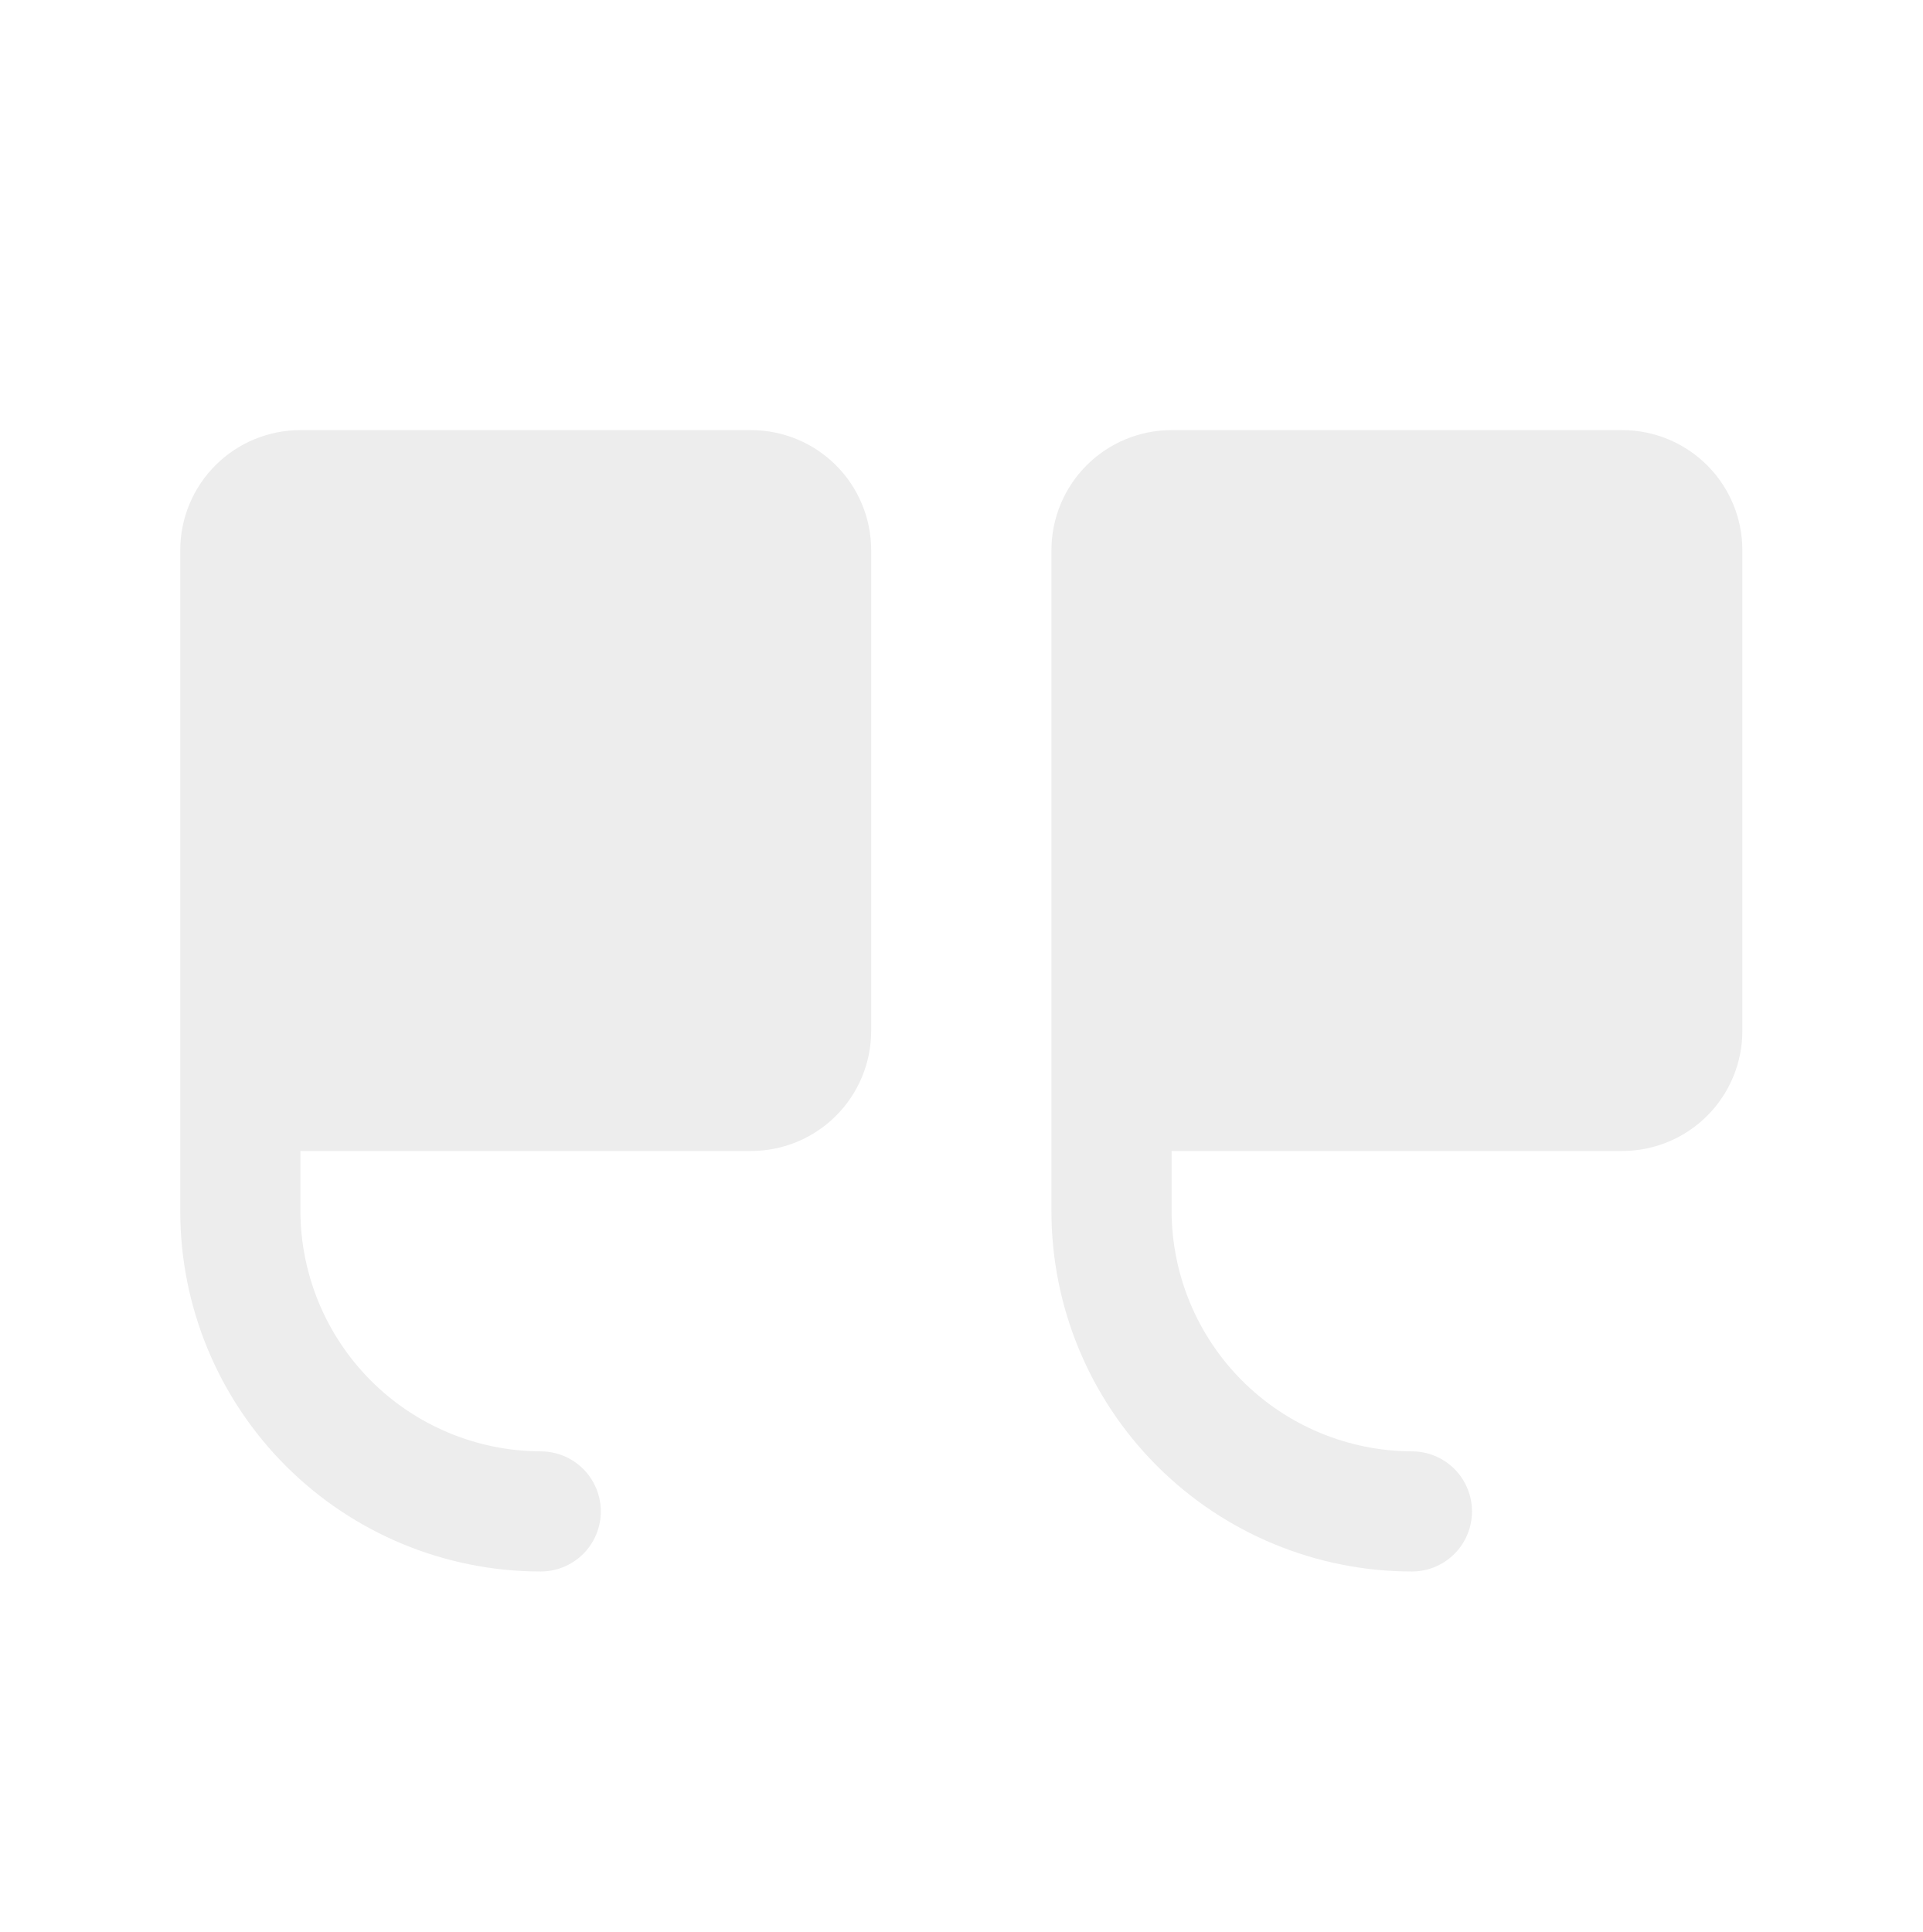
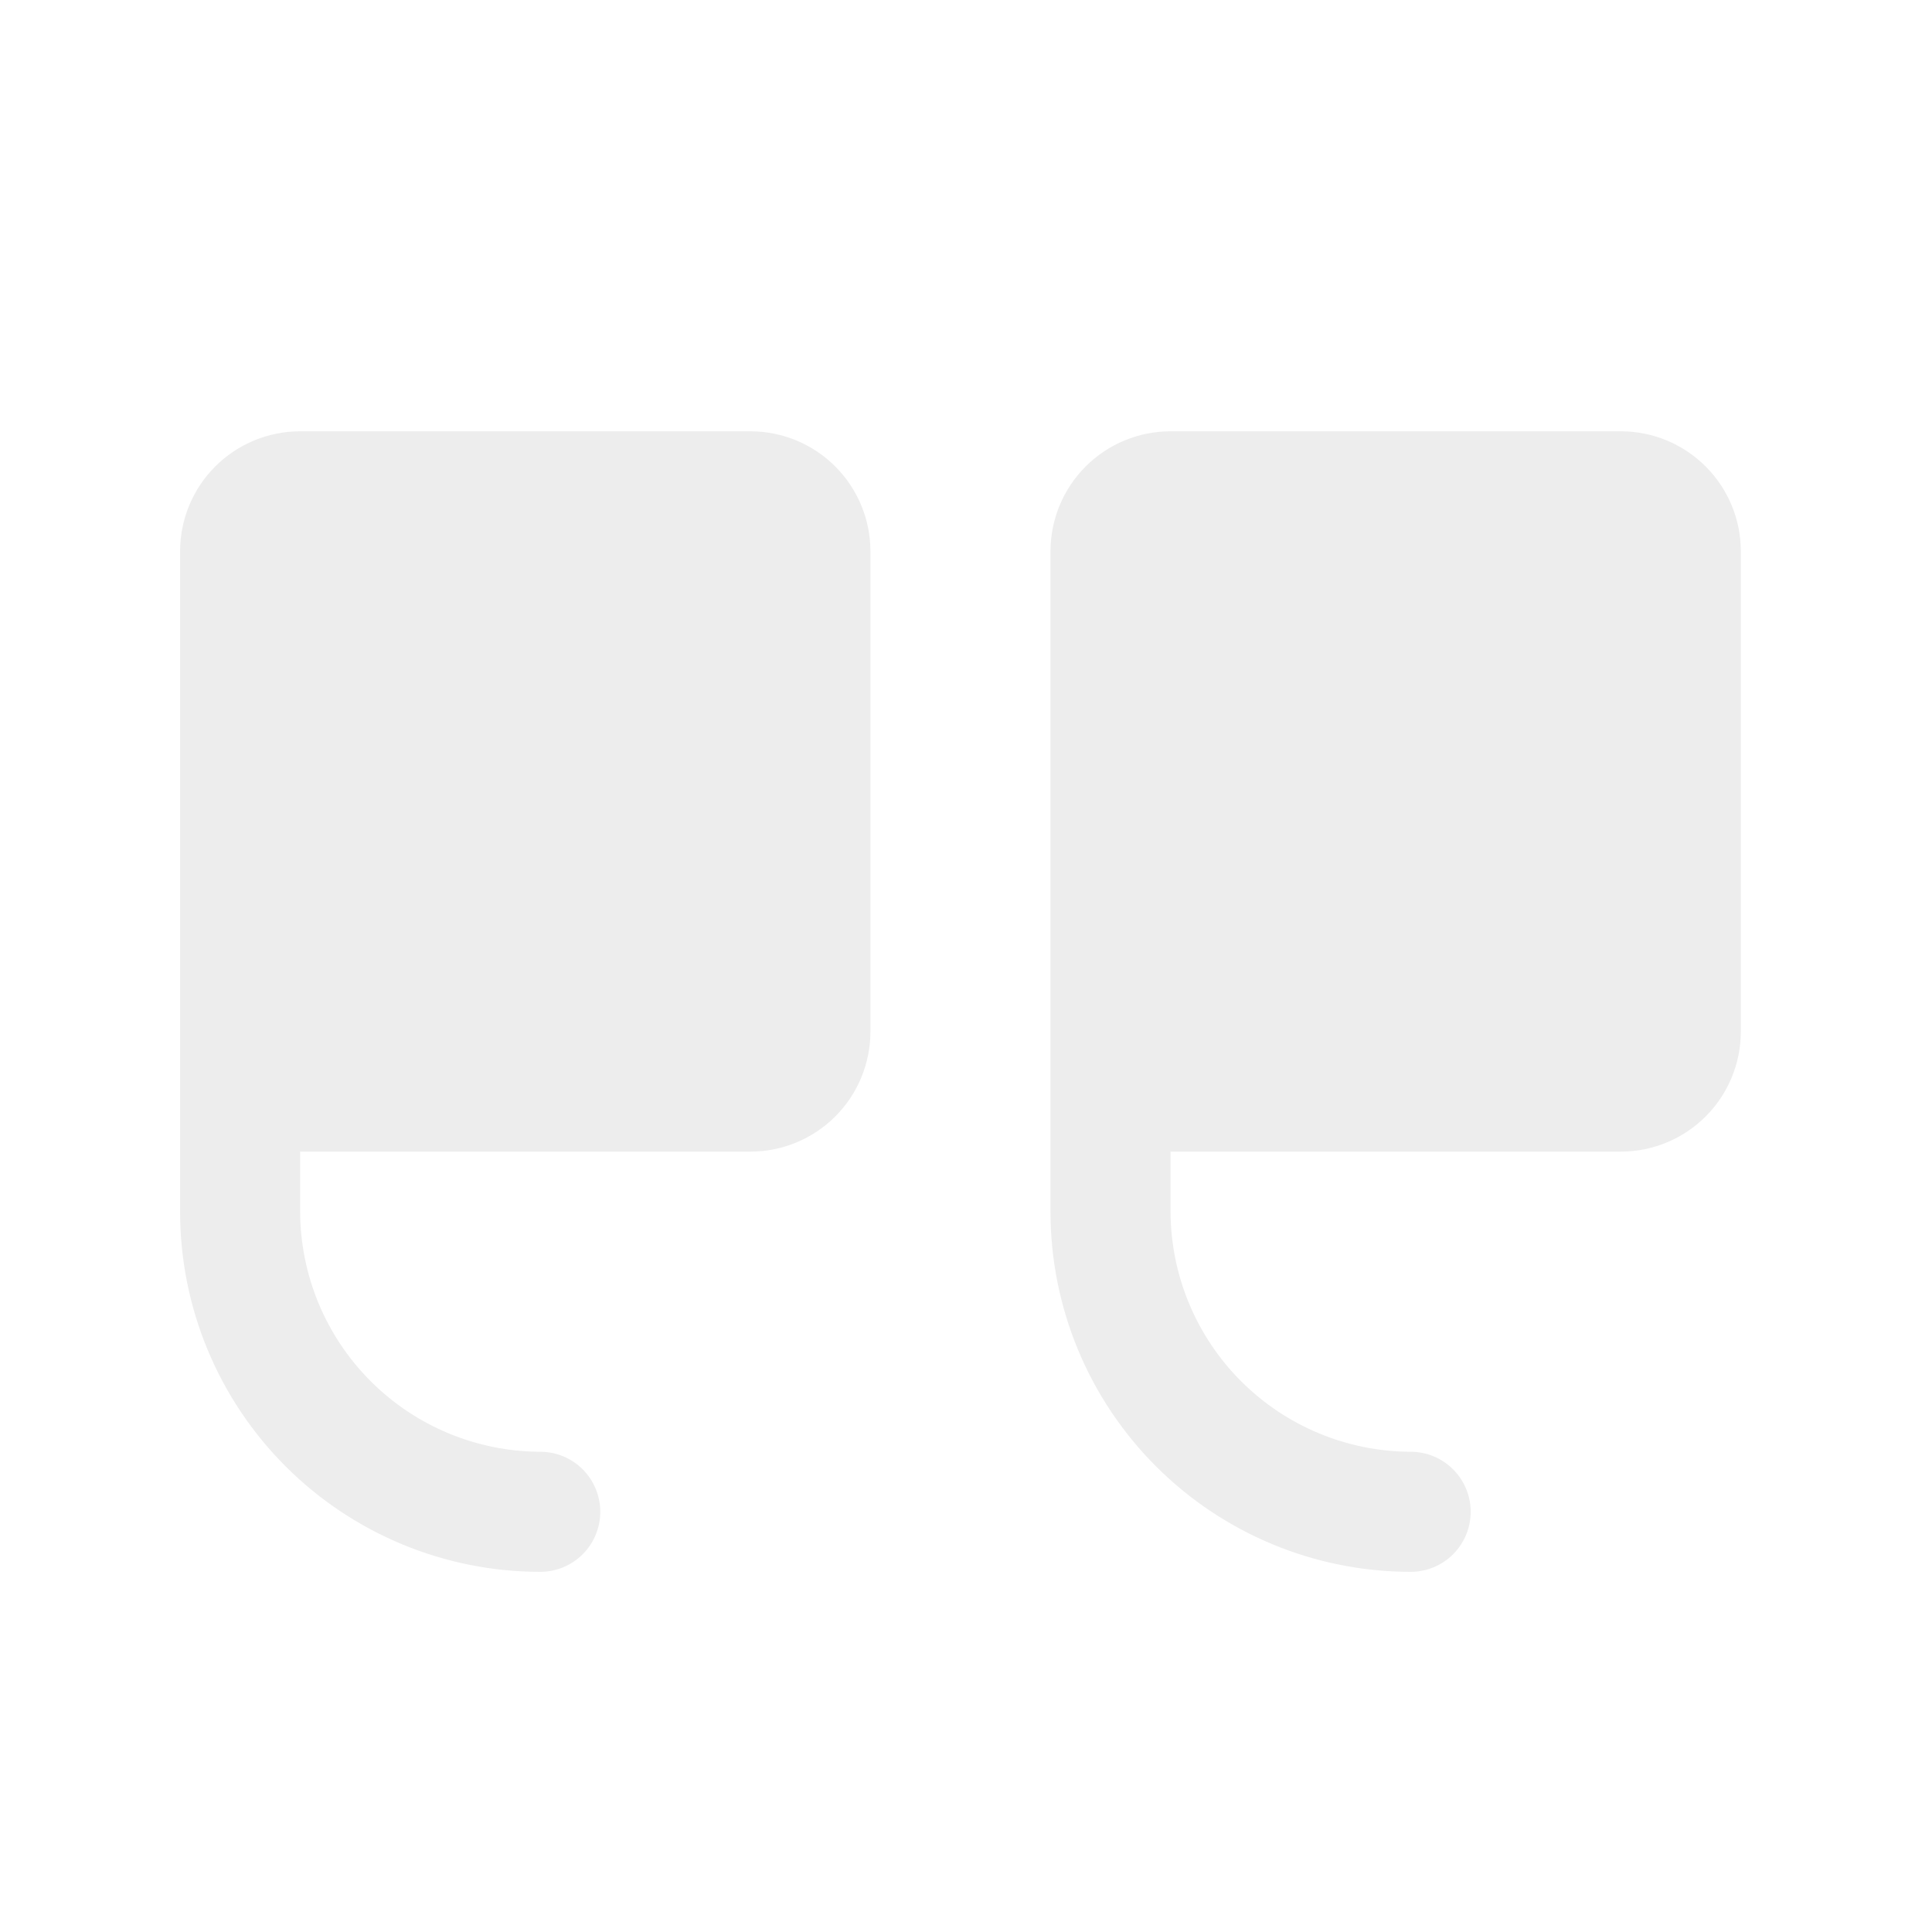
- <svg xmlns="http://www.w3.org/2000/svg" width="199" height="200" viewBox="0 0 199 200" fill="none">
+ <svg xmlns="http://www.w3.org/2000/svg" width="173" height="173" viewBox="0 0 173 173" fill="none">
  <g style="mix-blend-mode:difference">
-     <path d="M108.828 56.962V125.369C108.828 135.265 112.759 144.755 119.757 151.753C126.754 158.75 136.245 162.681 146.141 162.681C147.79 162.681 149.372 162.026 150.538 160.86C151.704 159.693 152.359 158.112 152.359 156.462C152.359 154.813 151.704 153.231 150.538 152.065C149.372 150.899 147.79 150.244 146.141 150.244C139.55 150.223 133.235 147.596 128.574 142.935C123.913 138.275 121.286 131.96 121.266 125.369V119.15H167.906C171.205 119.15 174.368 117.84 176.701 115.507C179.033 113.175 180.344 110.011 180.344 106.712V56.962C180.344 53.664 179.033 50.5 176.701 48.168C174.368 45.835 171.205 44.525 167.906 44.525H121.266C117.967 44.525 114.803 45.835 112.471 48.168C110.139 50.5 108.828 53.664 108.828 56.962ZM31.094 44.525H77.734C81.033 44.525 84.197 45.835 86.529 48.168C88.862 50.5 90.172 53.664 90.172 56.962V106.712C90.172 110.011 88.862 113.175 86.529 115.507C84.197 117.84 81.033 119.15 77.734 119.15H31.094V125.369C31.114 131.96 33.742 138.275 38.402 142.935C43.063 147.596 49.378 150.223 55.969 150.244C57.618 150.244 59.2 150.899 60.366 152.065C61.532 153.231 62.188 154.813 62.188 156.462C62.188 158.112 61.532 159.693 60.366 160.86C59.2 162.026 57.618 162.681 55.969 162.681C46.073 162.681 36.582 158.75 29.585 151.753C22.587 144.755 18.656 135.265 18.656 125.369V56.962C18.656 53.664 19.967 50.5 22.299 48.168C24.632 45.835 27.795 44.525 31.094 44.525V44.525Z" fill="#121212" />
+     <path d="M94.066 49.37V108.498C94.066 117.051 97.464 125.254 103.512 131.303C109.561 137.351 117.764 140.749 126.317 140.749C127.743 140.749 129.11 140.183 130.118 139.175C131.126 138.166 131.692 136.799 131.692 135.374C131.692 133.948 131.126 132.581 130.118 131.573C129.11 130.565 127.743 129.998 126.317 129.998C120.62 129.981 115.162 127.71 111.133 123.681C107.105 119.653 104.834 114.195 104.816 108.498V103.122H145.13C147.982 103.122 150.716 101.99 152.732 99.974C154.748 97.958 155.881 95.223 155.881 92.372V49.37C155.881 46.519 154.748 43.785 152.732 41.769C150.716 39.753 147.982 38.62 145.13 38.62H104.816C101.965 38.62 99.231 39.753 97.215 41.769C95.199 43.785 94.066 46.519 94.066 49.37ZM26.876 38.62H67.19C70.041 38.62 72.776 39.753 74.792 41.769C76.808 43.785 77.941 46.519 77.941 49.37V92.372C77.941 95.223 76.808 97.958 74.792 99.974C72.776 101.99 70.041 103.122 67.19 103.122H26.876V108.498C26.894 114.195 29.165 119.653 33.193 123.681C37.221 127.71 42.68 129.981 48.377 129.998C49.803 129.998 51.17 130.565 52.178 131.573C53.186 132.581 53.752 133.948 53.752 135.374C53.752 136.799 53.186 138.166 52.178 139.175C51.17 140.183 49.803 140.749 48.377 140.749C39.823 140.749 31.62 137.351 25.572 131.303C19.524 125.254 16.126 117.051 16.126 108.498V49.37C16.126 46.519 17.258 43.785 19.274 41.769C21.291 39.753 24.025 38.62 26.876 38.62V38.62Z" fill="#121212" />
  </g>
</svg>
